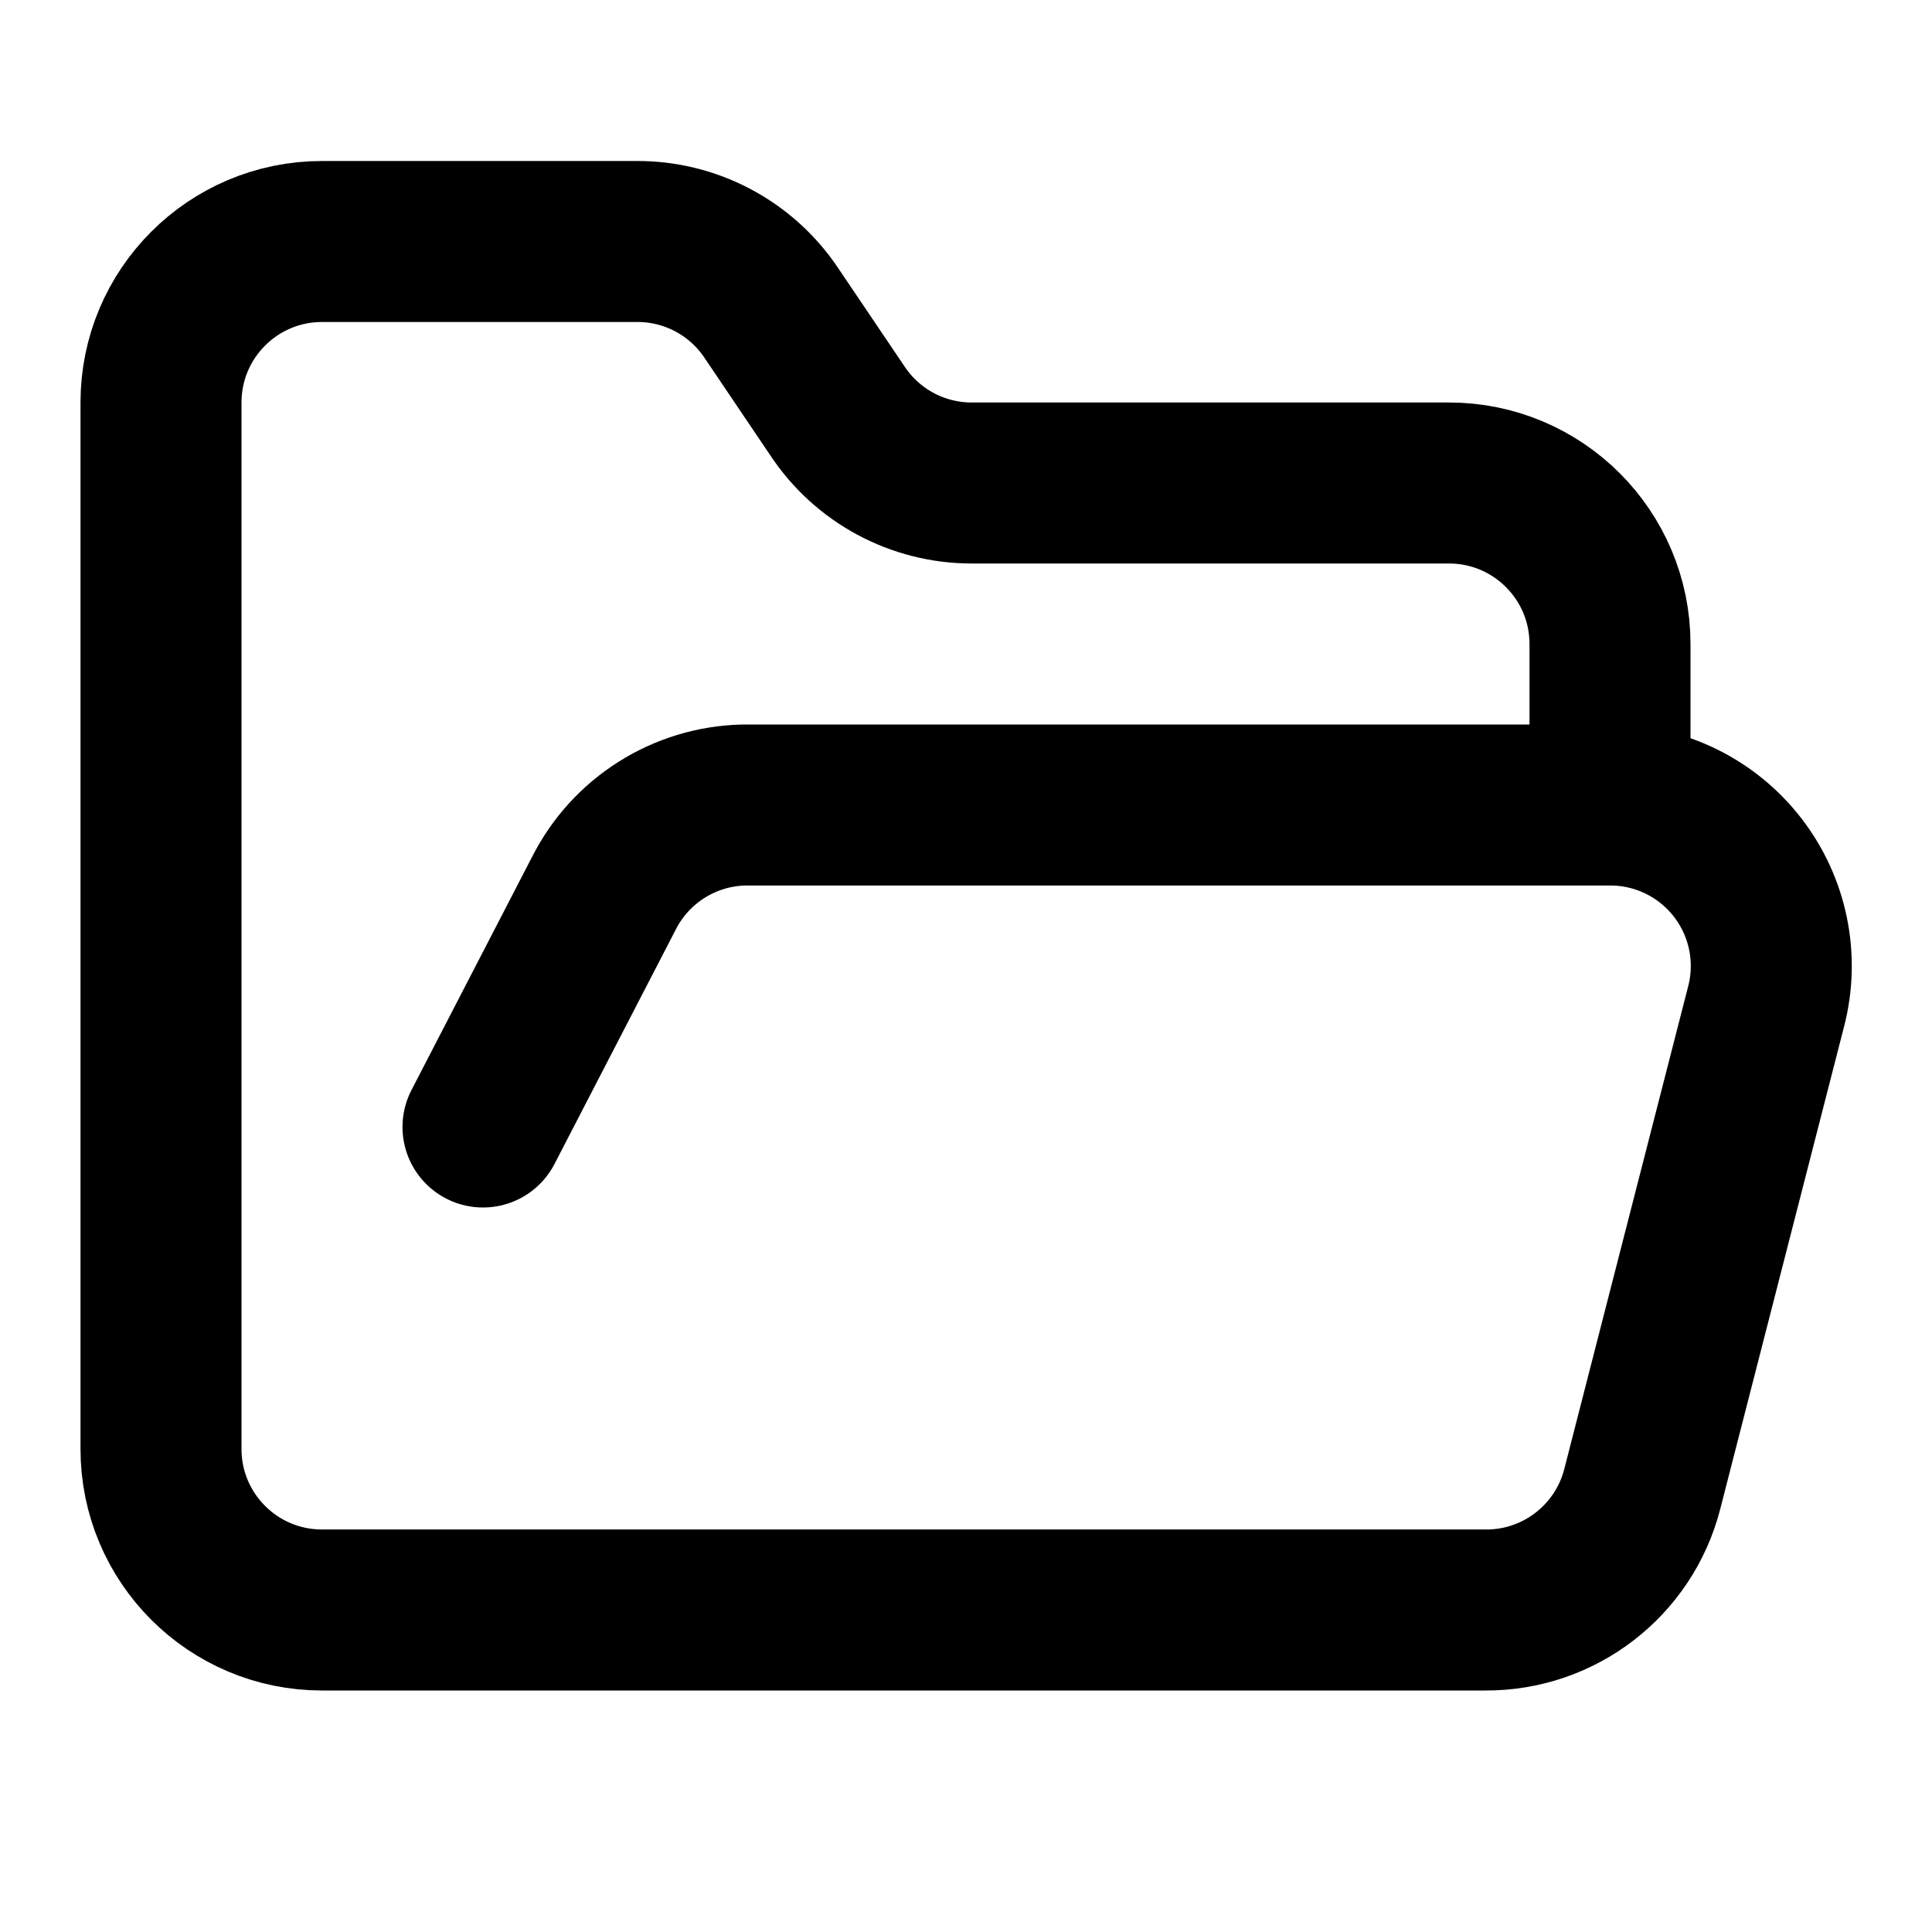
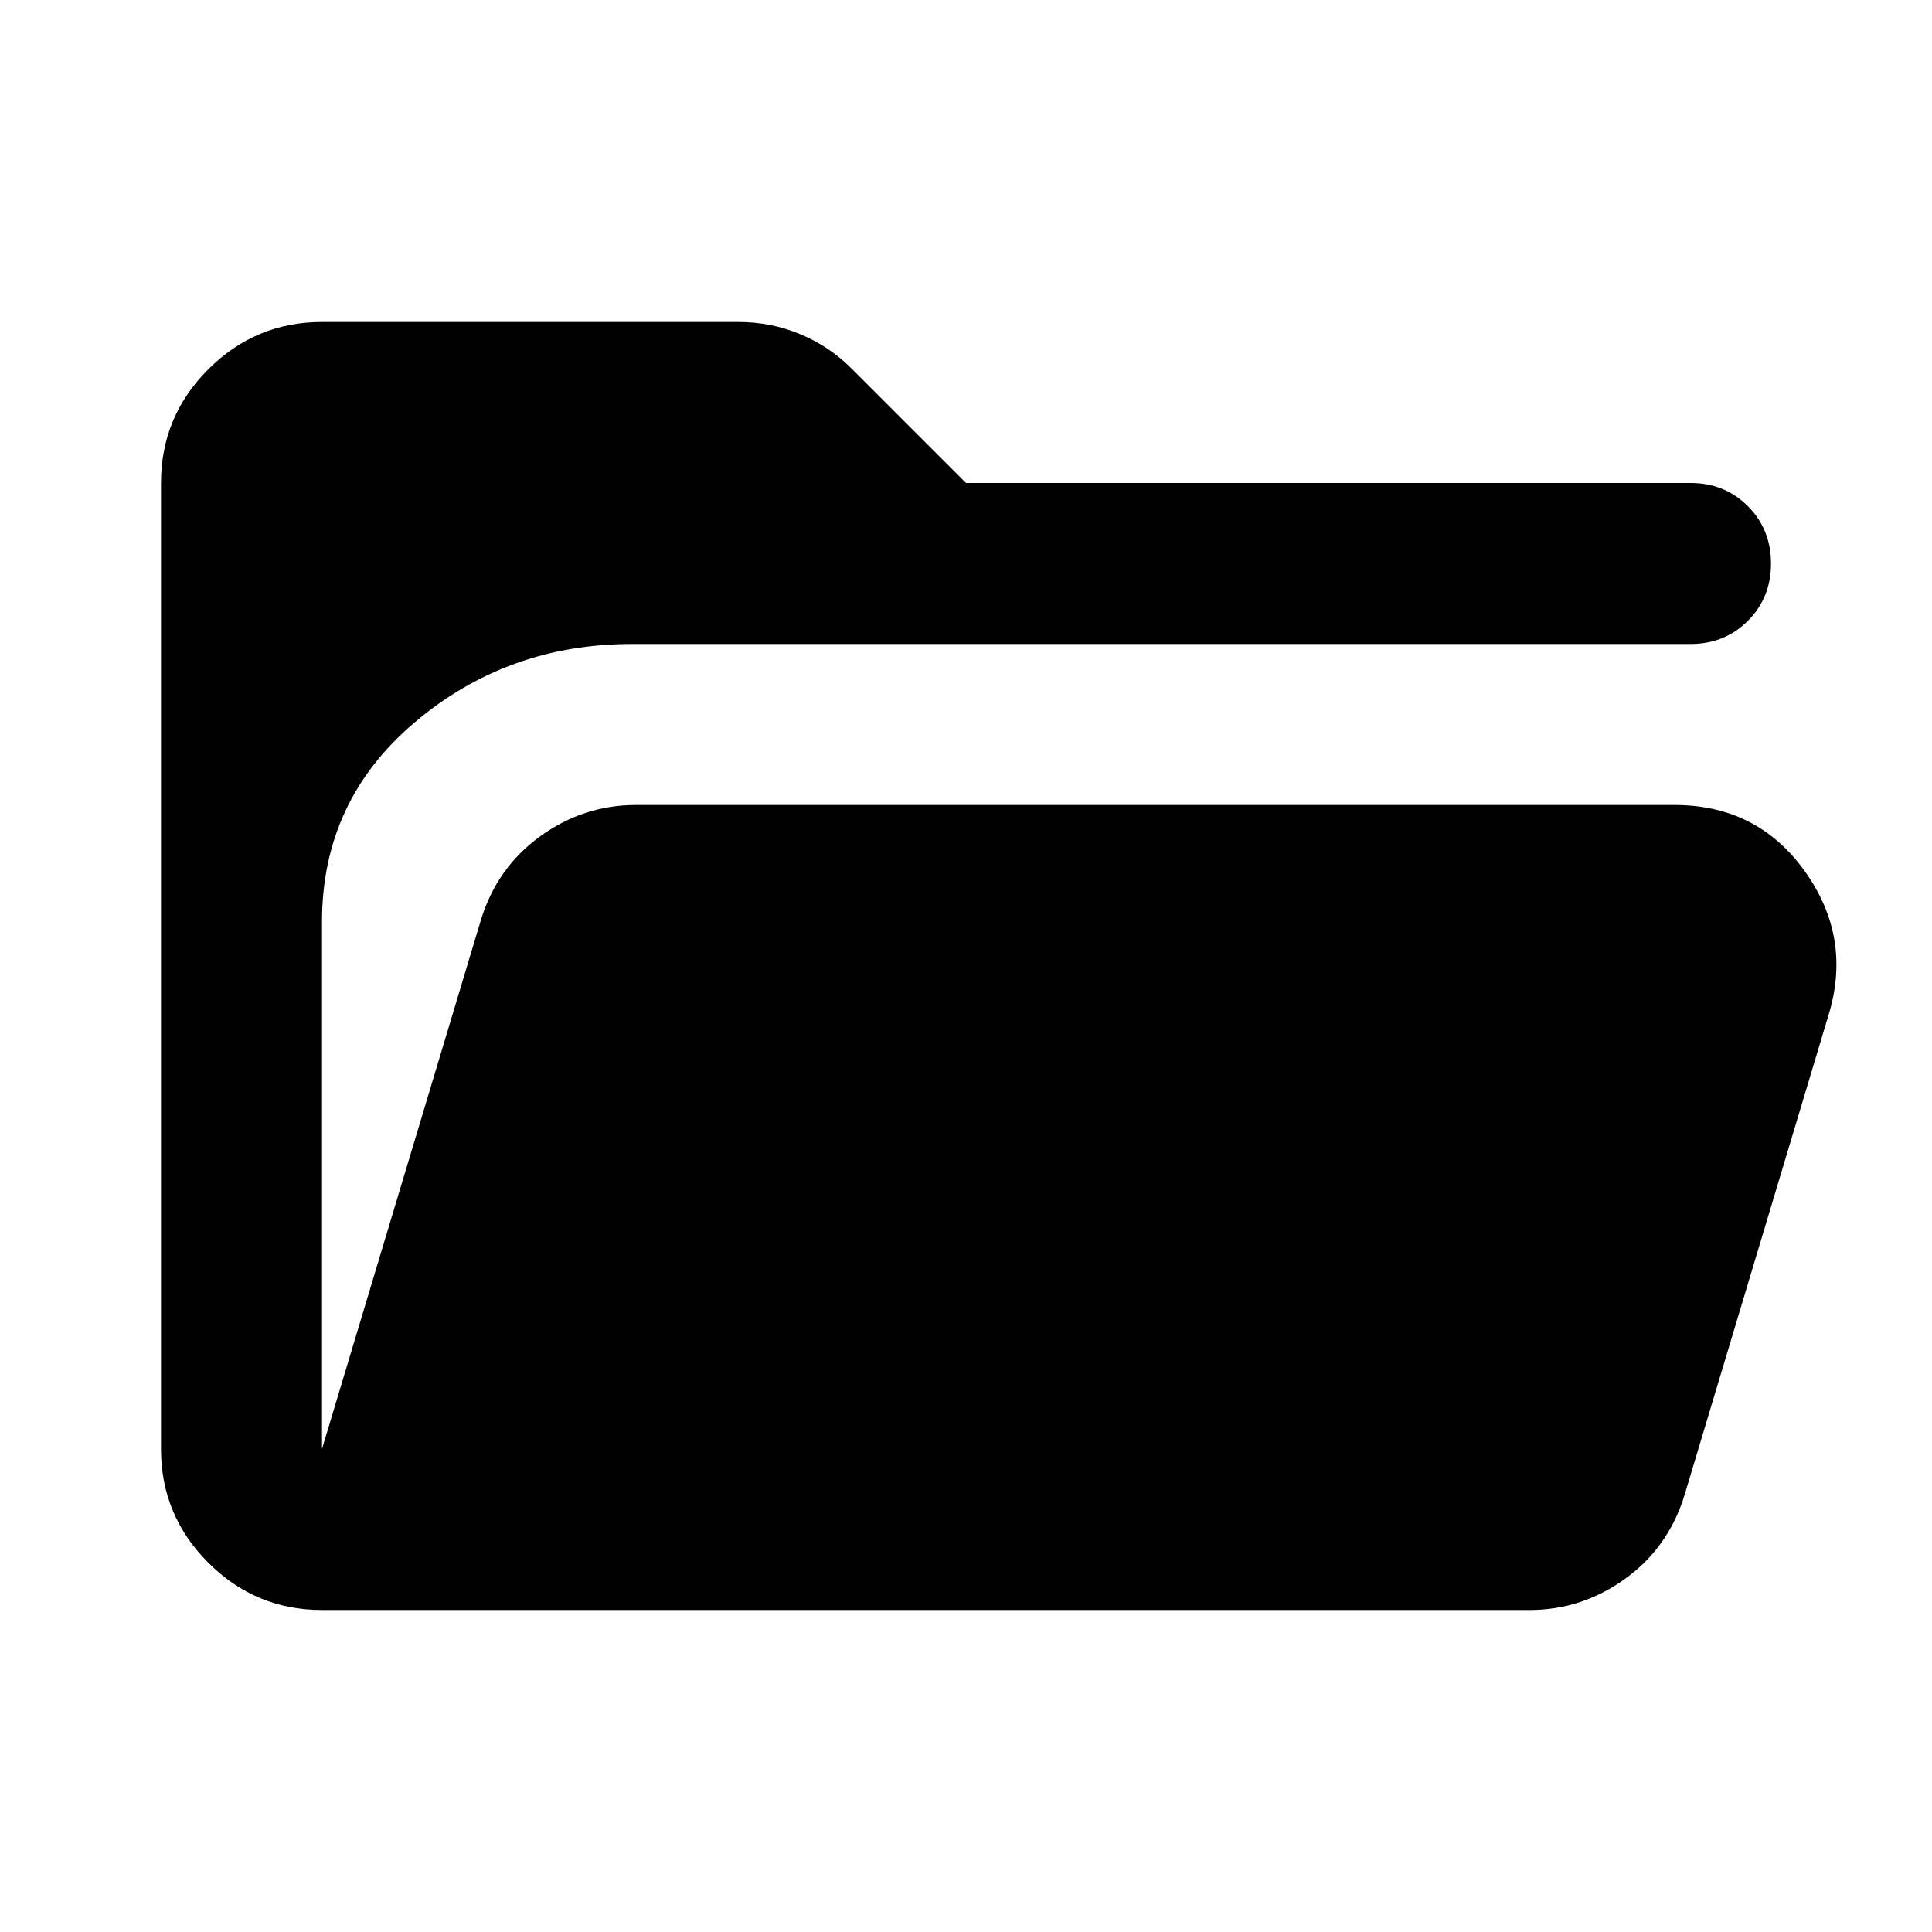
- <svg xmlns="http://www.w3.org/2000/svg" width="24" height="24" viewBox="0 0 24 24" fill="none" stroke="black" stroke-width="2" stroke-linecap="round" stroke-linejoin="round">
-   <path d="m6 14 1.5-2.9A2 2 0 0 1 9.24 10H20a2 2 0 0 1 1.94 2.5l-1.54 6a2 2 0 0 1-1.95 1.5H4a2 2 0 0 1-2-2V5a2 2 0 0 1 2-2h3.9a2 2 0 0 1 1.69.9l.81 1.2a2 2 0 0 0 1.67.9H18a2 2 0 0 1 2 2v2" />
+ <svg xmlns="http://www.w3.org/2000/svg" height="24" viewBox="0 -960 960 960" width="24">
+   <path d="M160-160q-33 0-56.5-23.5T80-240v-480q0-33 23.5-56.5T160-800h207q16 0 30.5 6t25.5 17l57 57h360q17 0 28.5 11.5T880-680q0 17-11.5 28.5T840-640H314q-62 0-108 39t-46 99v262l79-263q8-26 29.5-41.5T316-560h516q41 0 64.5 32.5T909-457l-72 240q-8 26-29.5 41.5T760-160H160Z" />
</svg>
